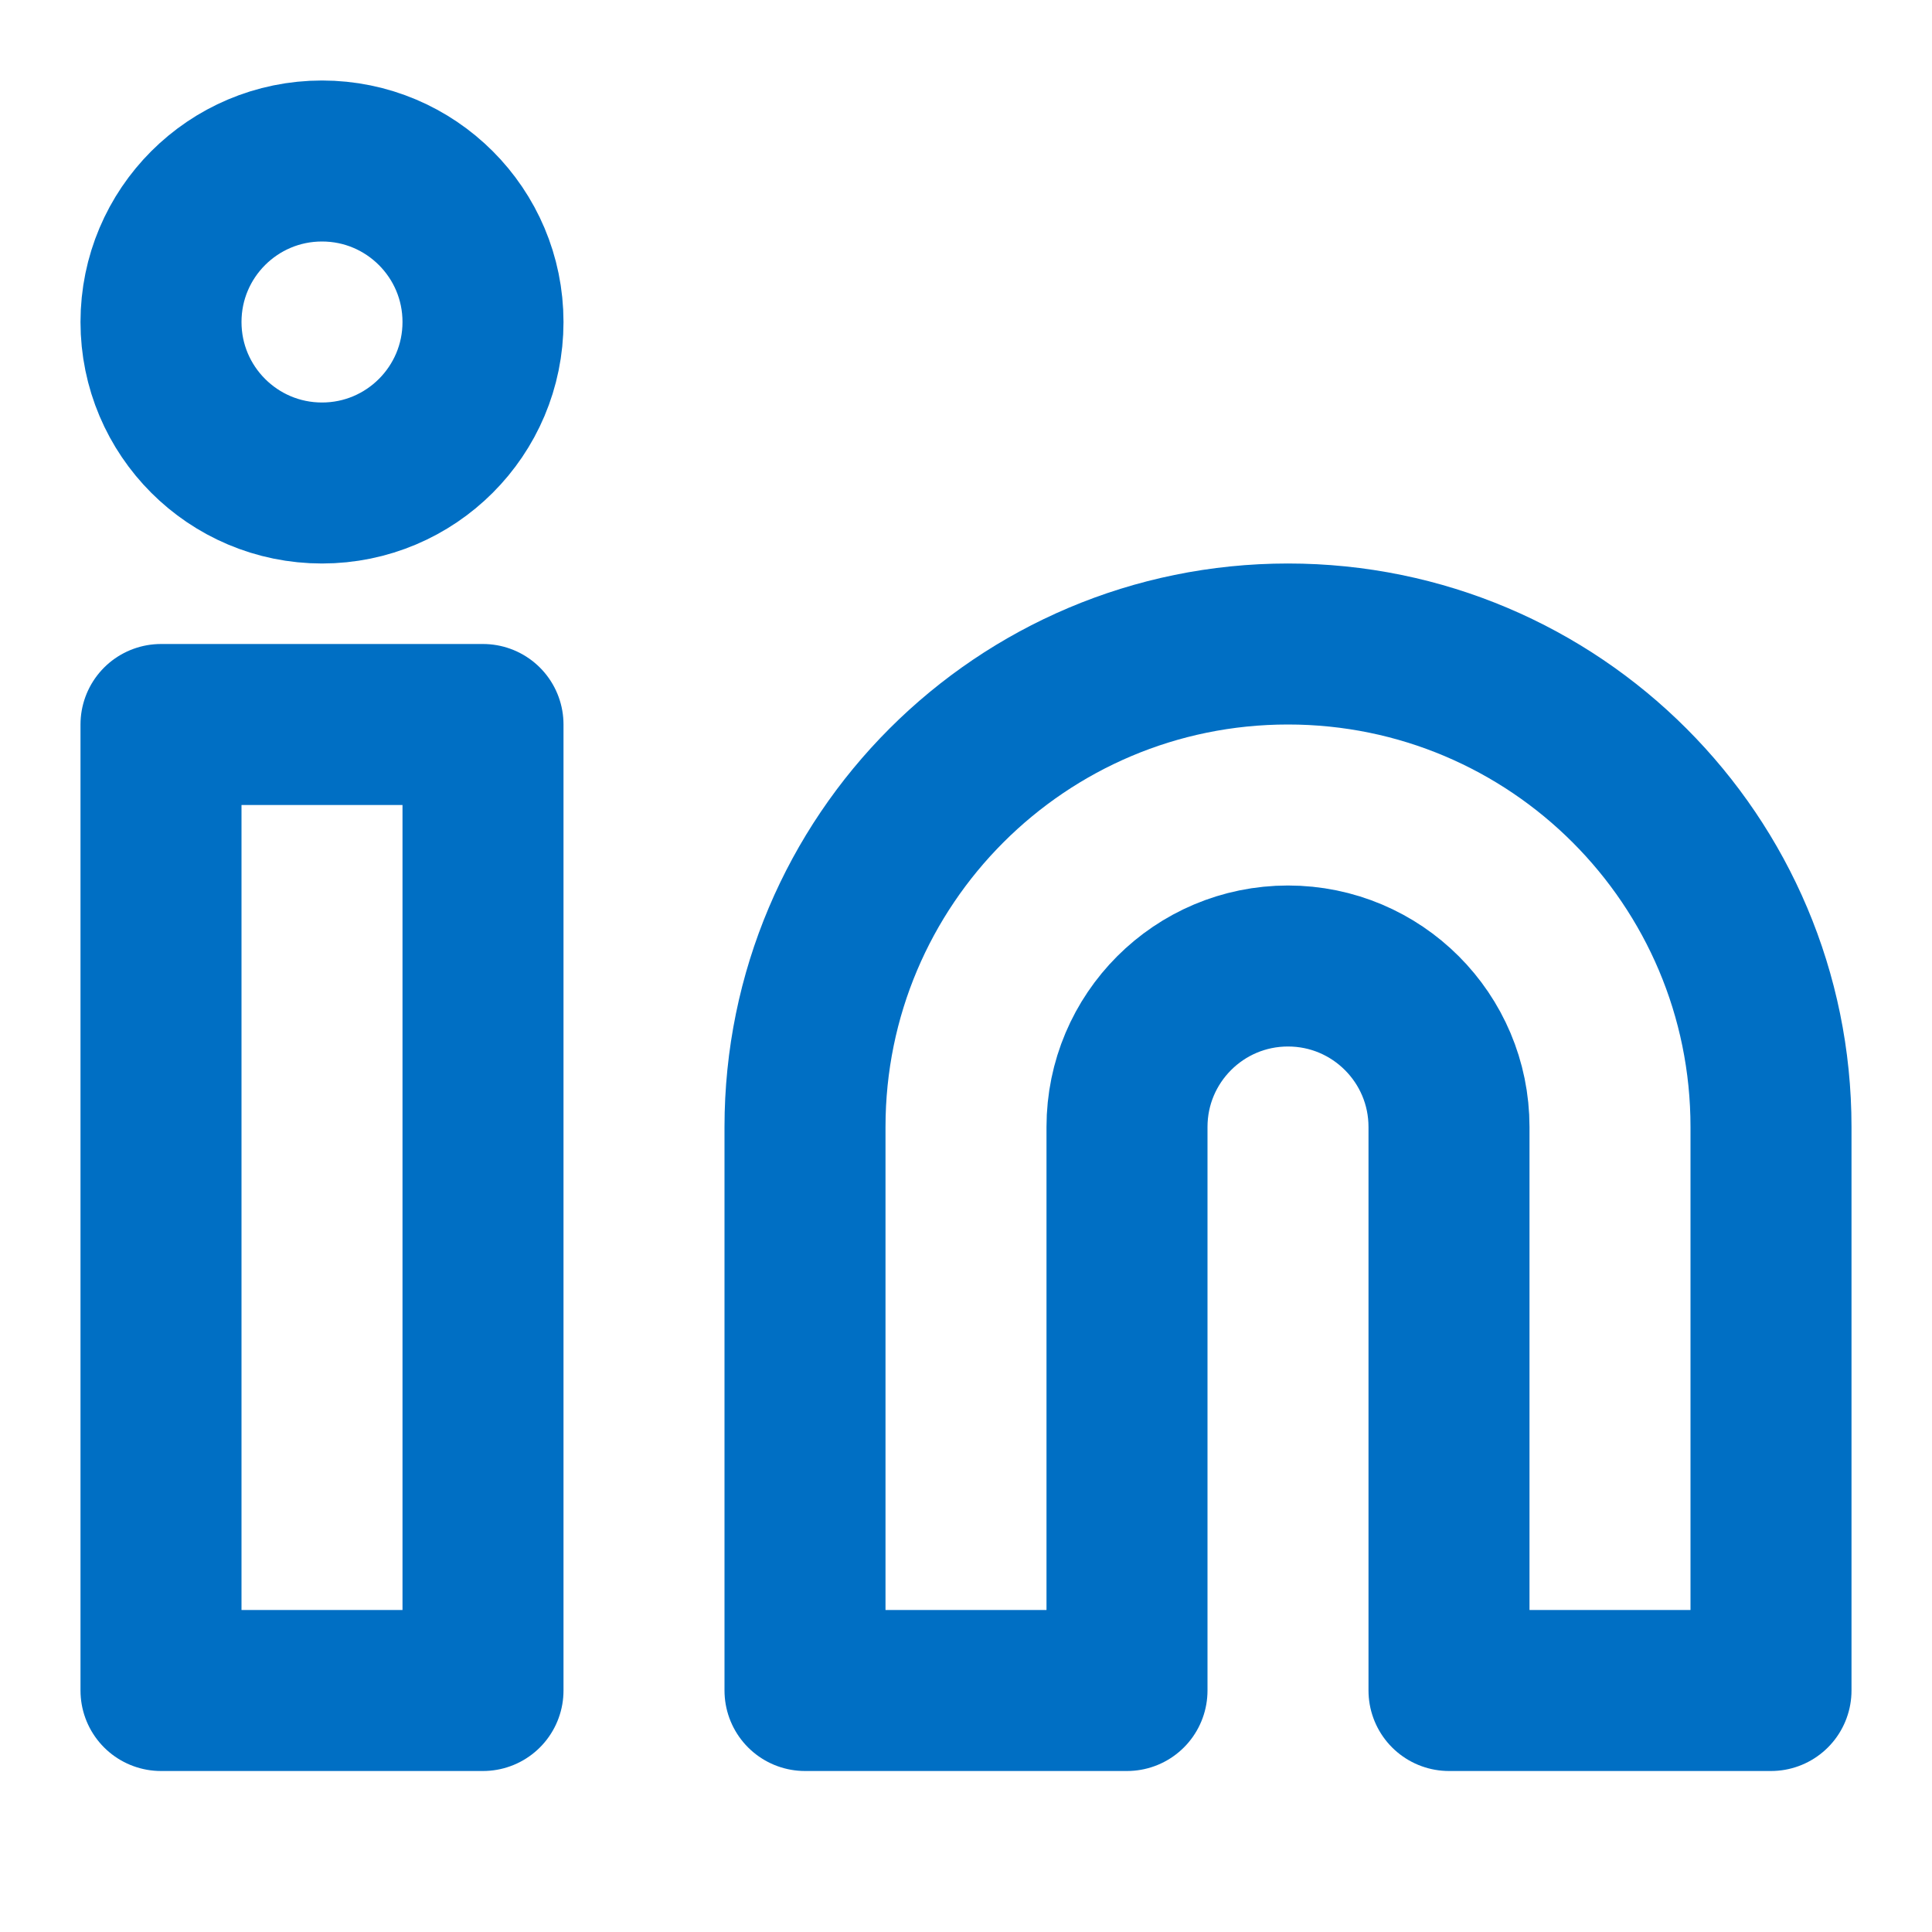
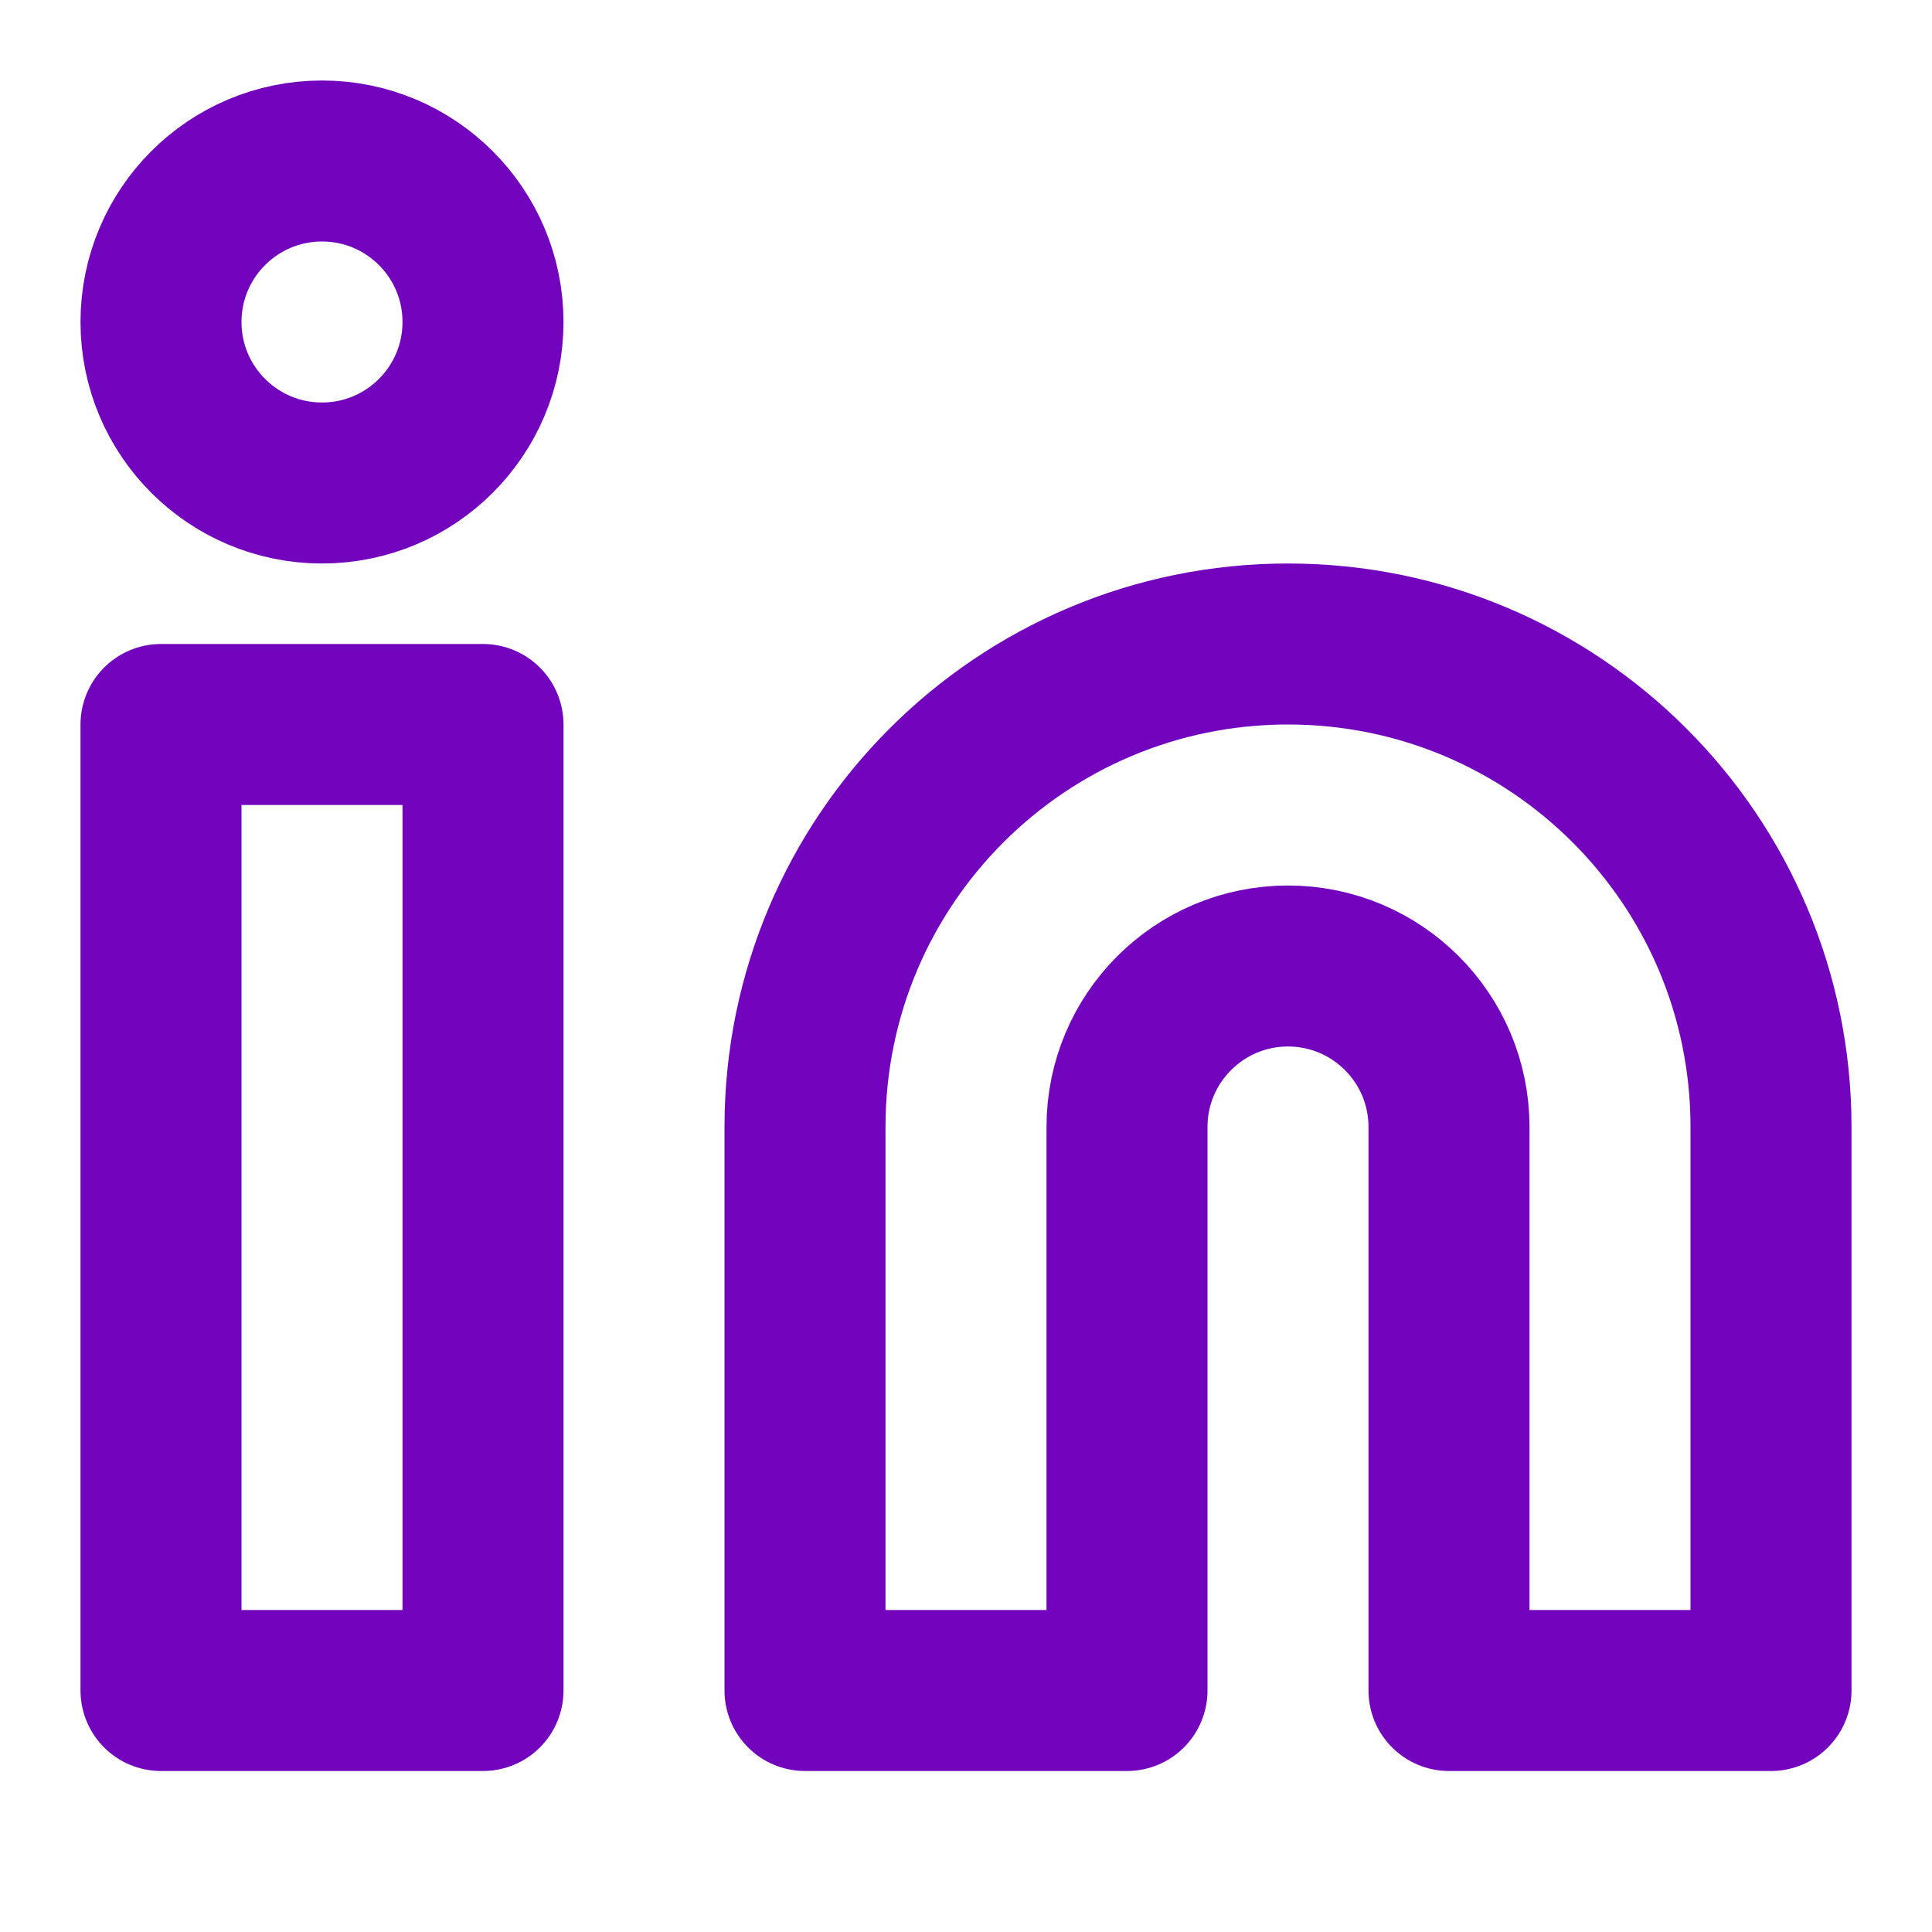
- <svg xmlns="http://www.w3.org/2000/svg" role="img" viewBox="0 0 24 24" fill="none" stroke="#006fc4" stroke-width="2" stroke-linecap="round" stroke-linejoin="round">
+ <svg xmlns="http://www.w3.org/2000/svg" role="img" viewBox="0 0 24 24" fill="none" stroke="#7204BE" stroke-width="2" stroke-linecap="round" stroke-linejoin="round">
  <path d="M16 8a6 6 0 0 1 6 6v7h-4v-7a2 2 0 0 0-2-2 2 2 0 0 0-2 2v7h-4v-7a6 6 0 0 1 6-6z" />
  <rect x="2" y="9" width="4" height="12" />
  <circle cx="4" cy="4" r="2" />
</svg>
